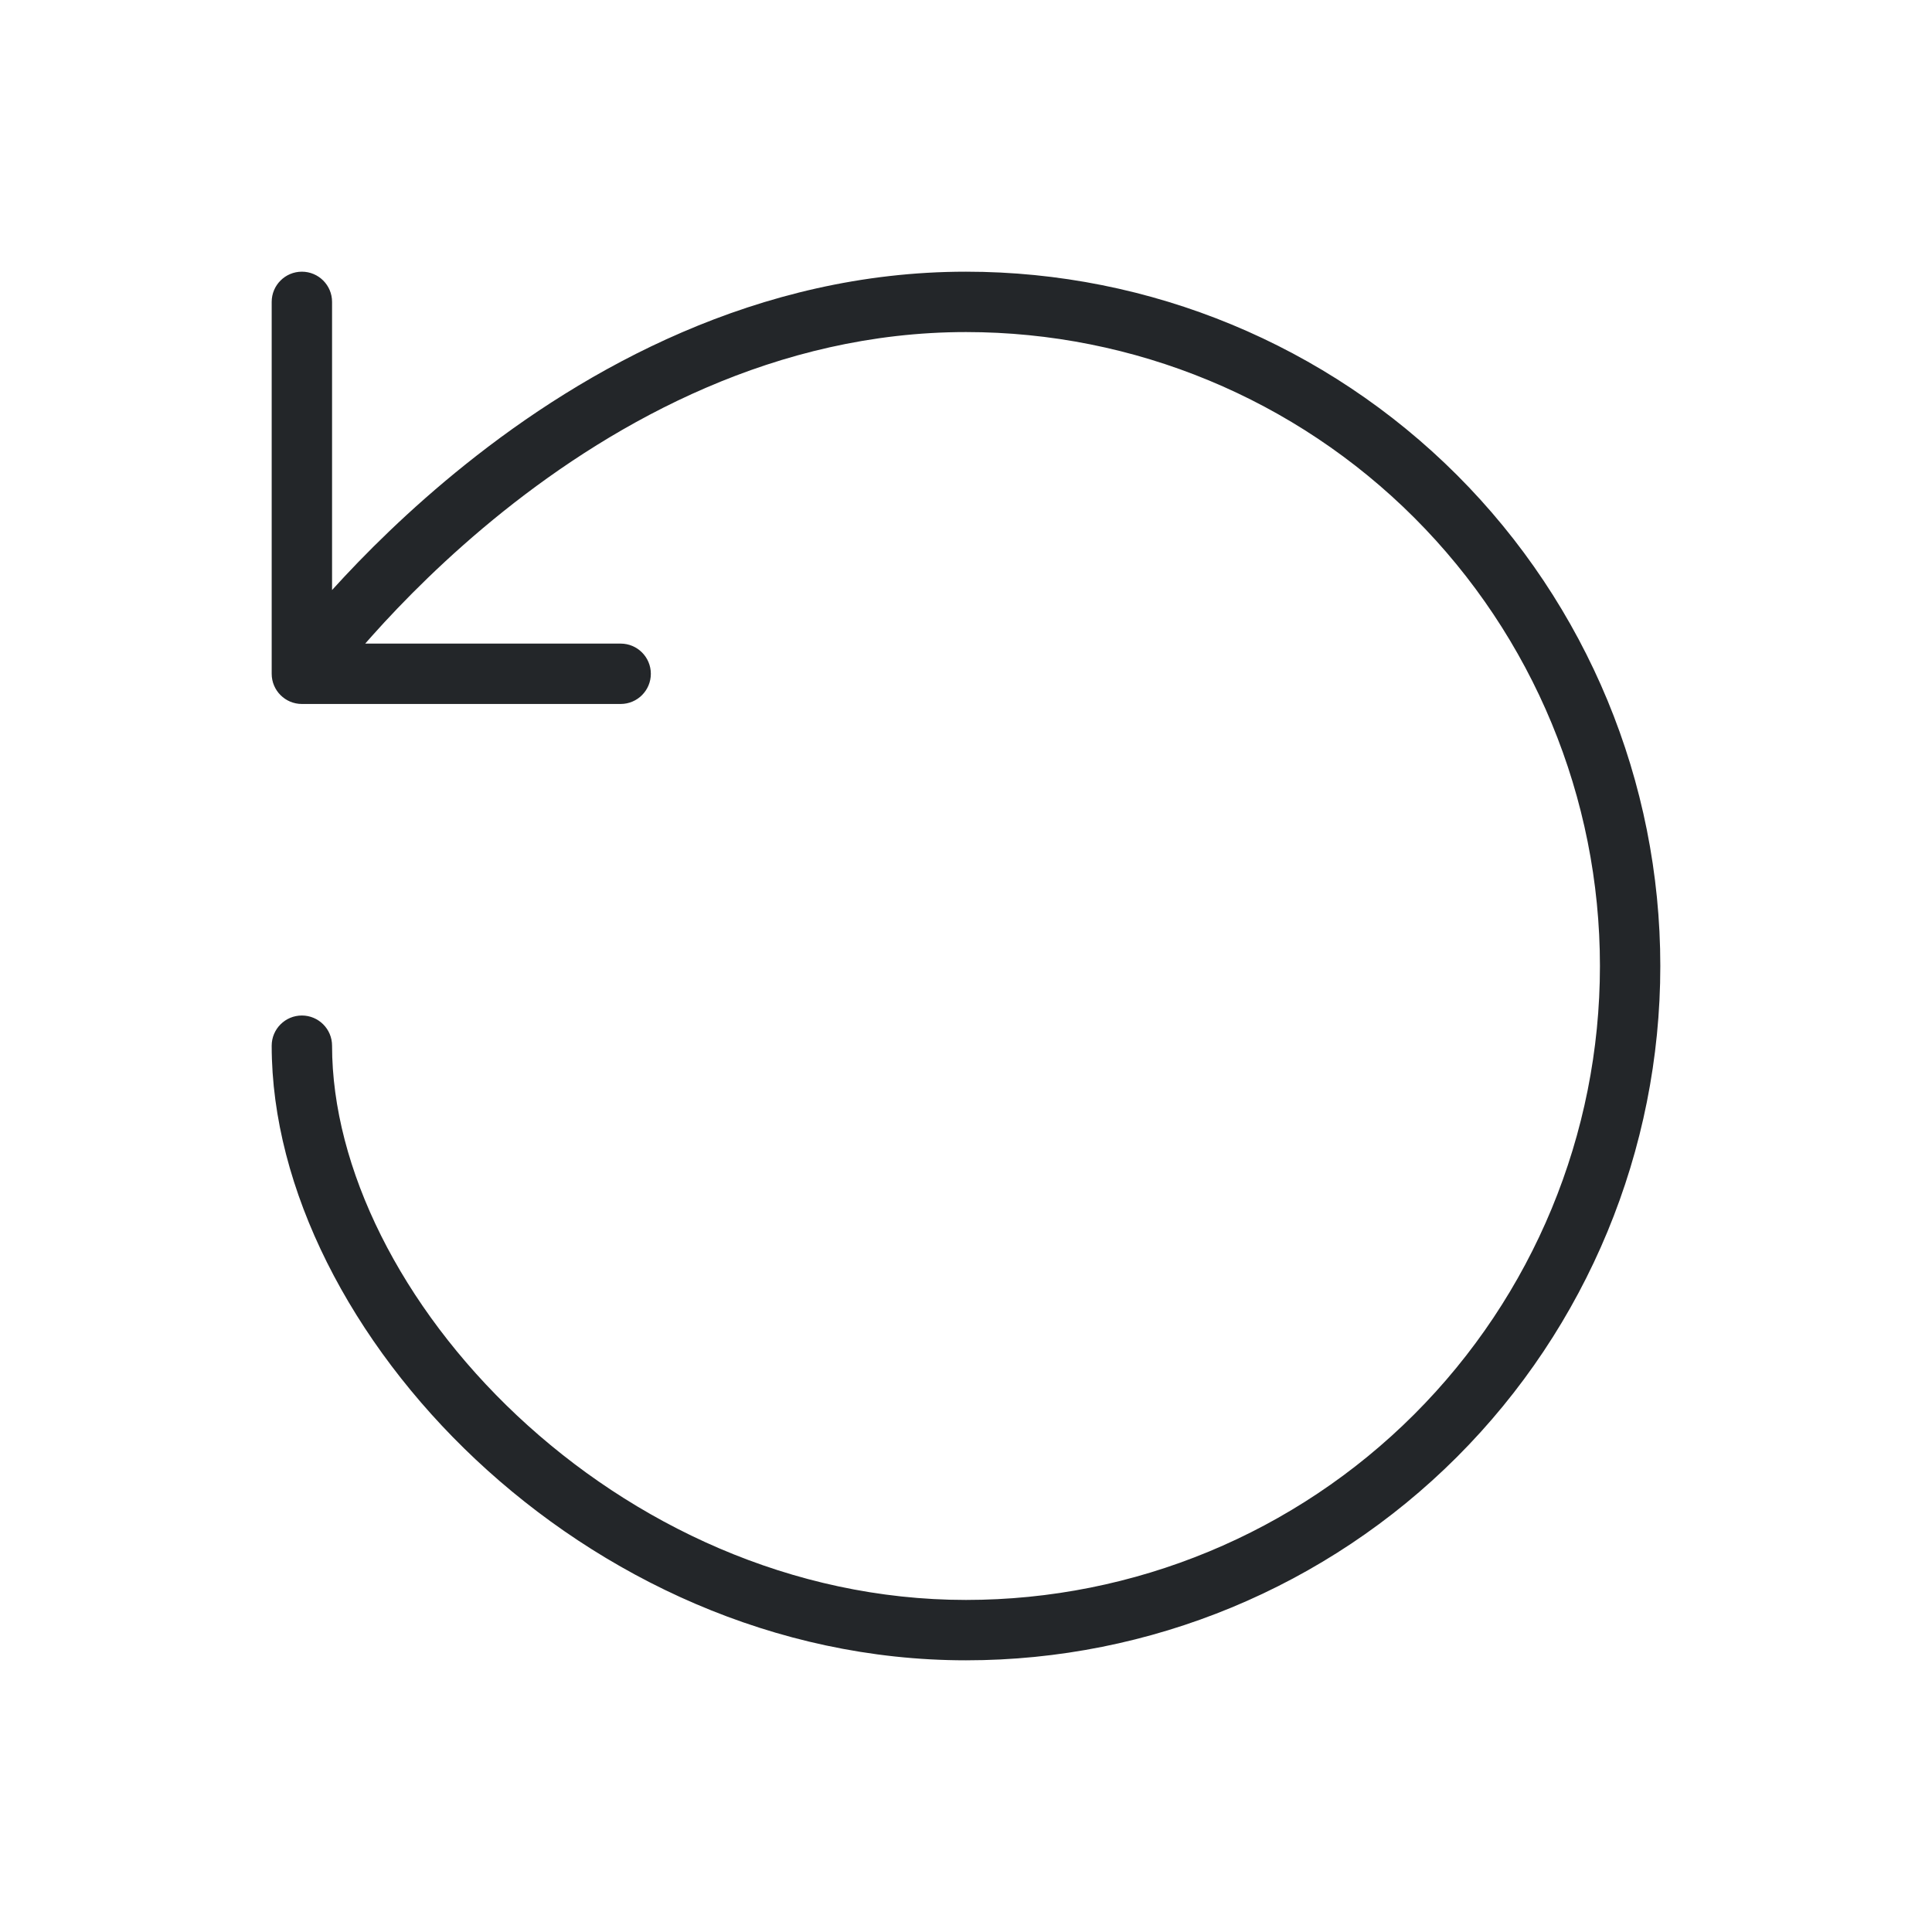
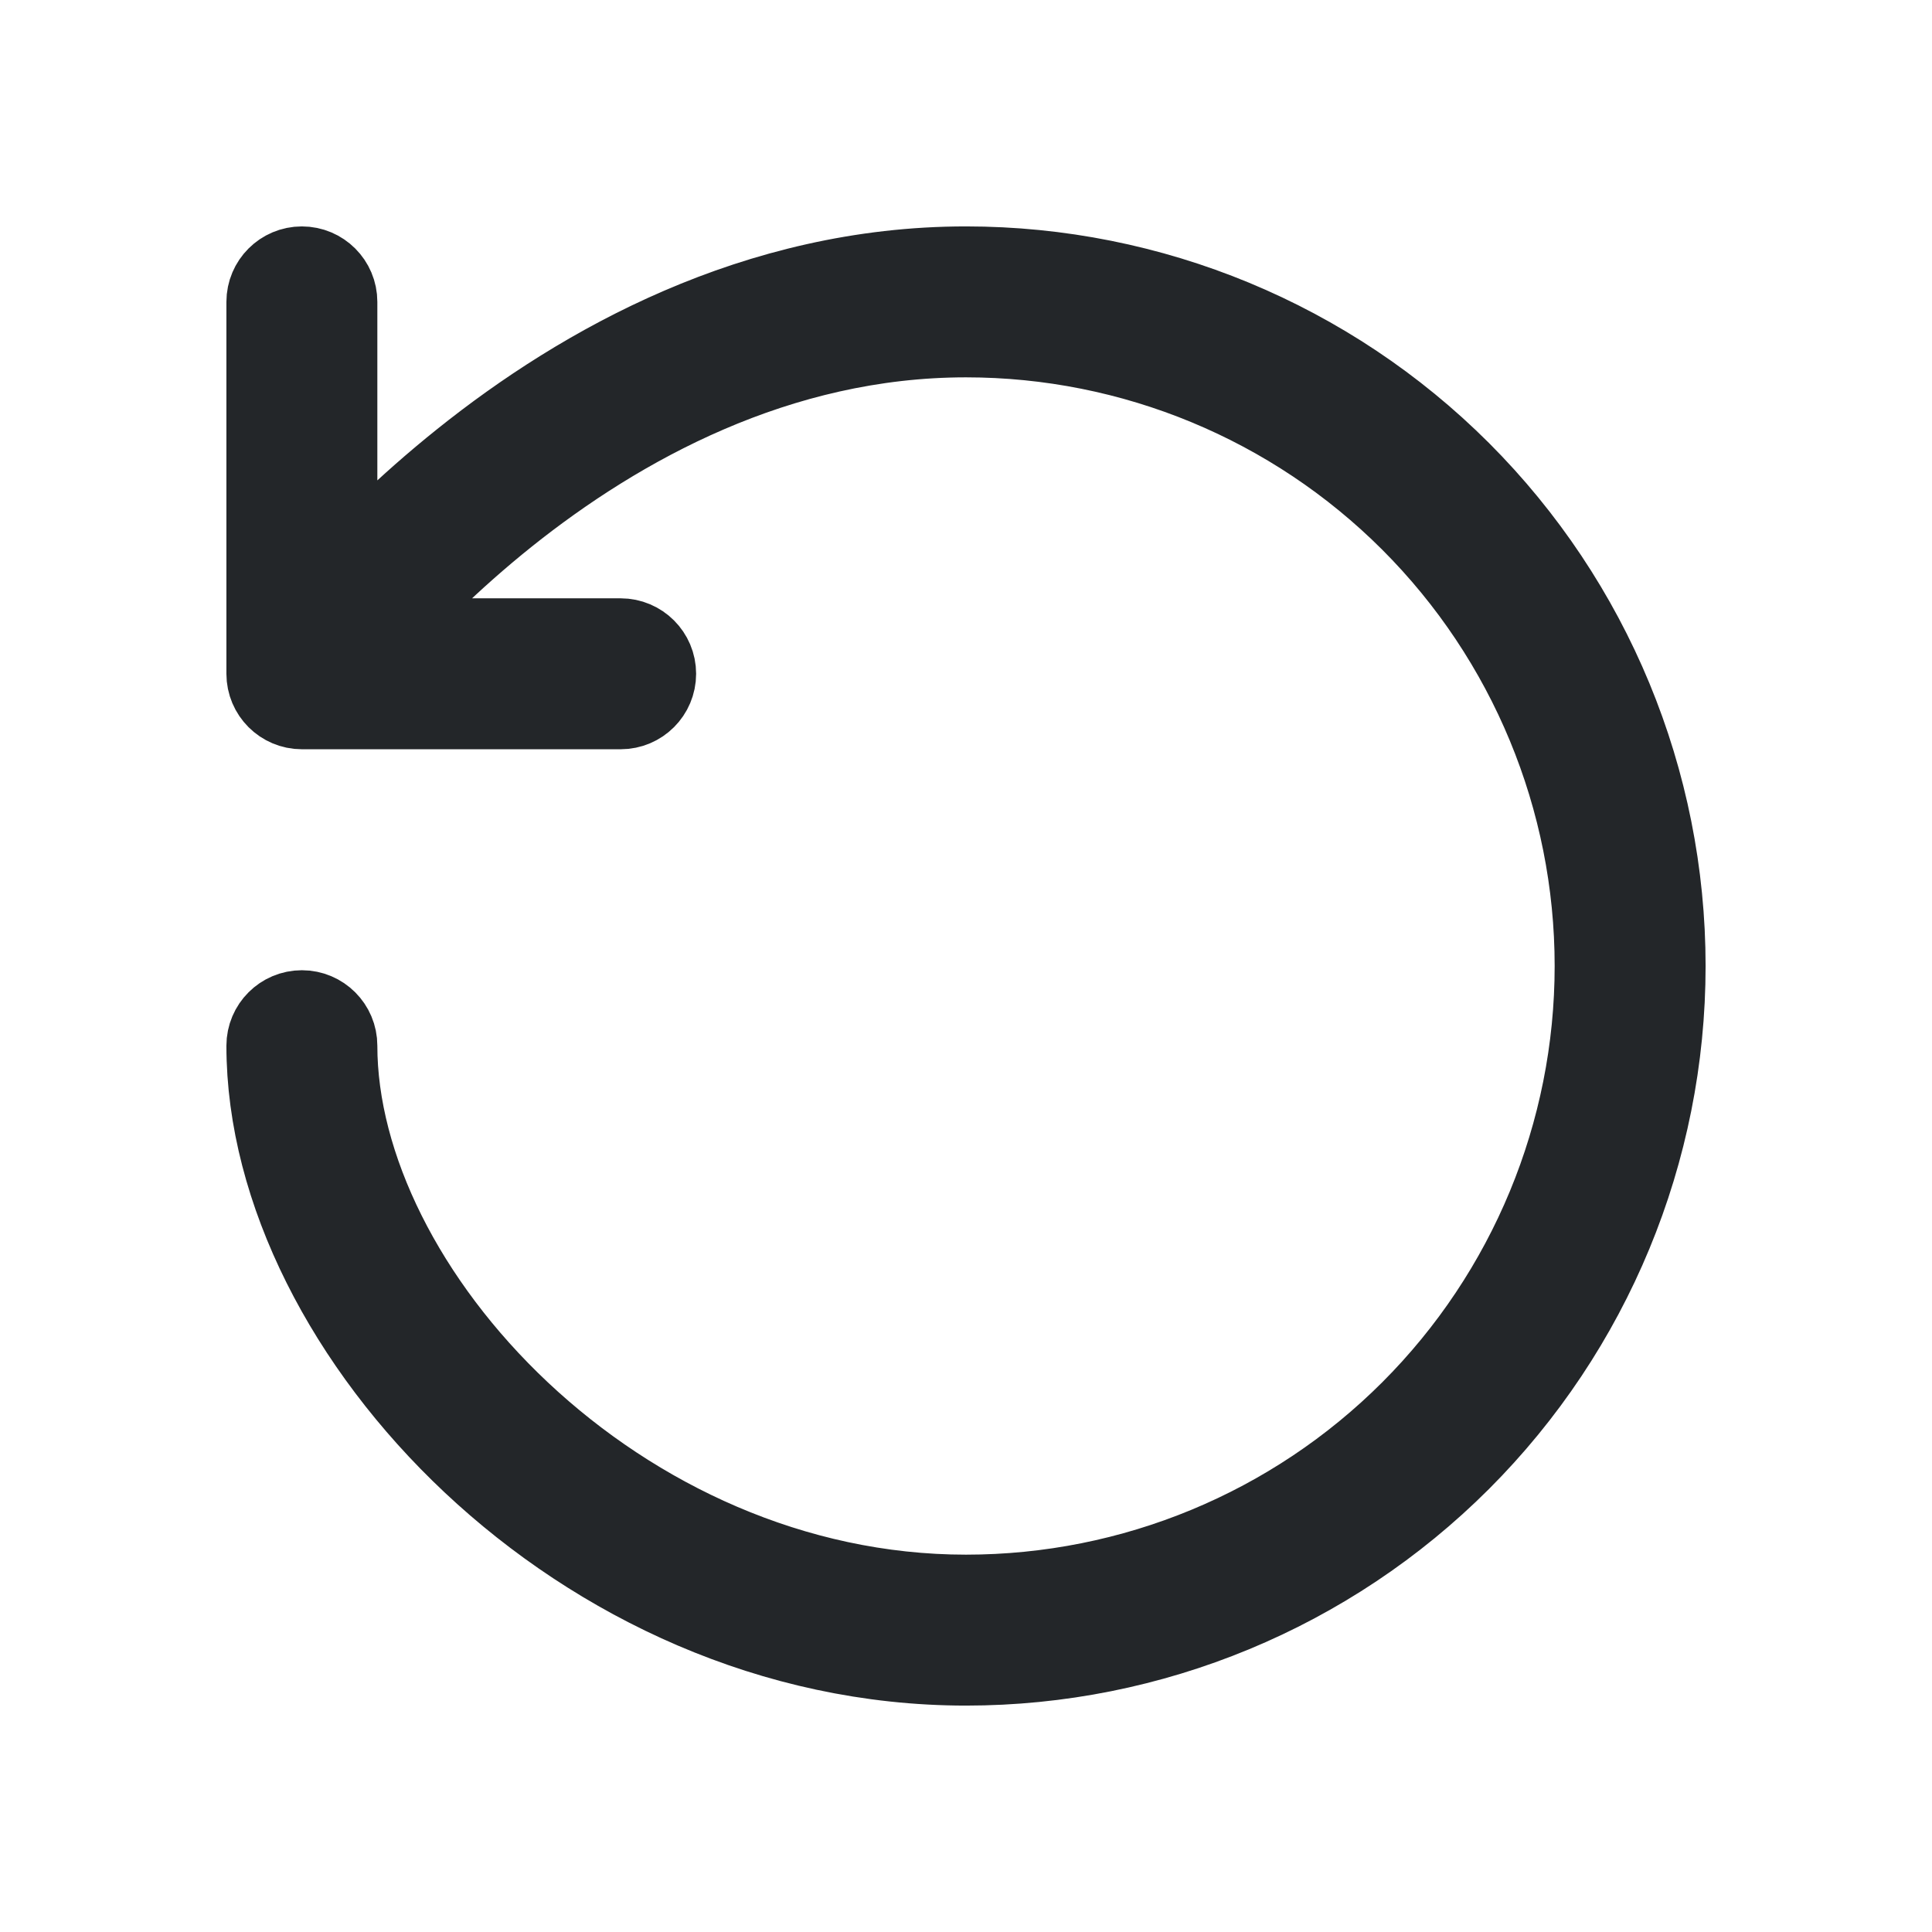
<svg xmlns="http://www.w3.org/2000/svg" width="32" height="32" viewBox="0 0 32 32" fill="none">
-   <path fill-rule="evenodd" clip-rule="evenodd" d="M16 5.5C18.785 5.5 21.456 6.606 23.425 8.575C25.394 10.544 26.5 13.215 26.5 16C26.5 18.785 25.394 21.456 23.425 23.425C21.456 25.394 18.785 26.5 16 26.5C13.109 26.5 10.477 25.242 8.564 23.446C6.643 21.641 5.5 19.345 5.5 17.32C5.5 17.044 5.276 16.82 5 16.82C4.724 16.82 4.5 17.044 4.5 17.32C4.5 19.695 5.819 22.239 7.879 24.174C9.948 26.117 12.816 27.5 16 27.5C19.05 27.5 21.975 26.288 24.132 24.132C26.288 21.975 27.5 19.05 27.5 16C27.5 12.95 26.288 10.025 24.132 7.868C21.975 5.712 19.05 4.5 16 4.5C12.542 4.5 9.684 6.112 7.713 7.69C6.774 8.441 6.027 9.191 5.5 9.773V5C5.5 4.724 5.276 4.5 5 4.5C4.724 4.5 4.5 4.724 4.5 5V11.16C4.5 11.436 4.724 11.66 5 11.66H10.28C10.556 11.66 10.78 11.436 10.78 11.16C10.78 10.884 10.556 10.66 10.28 10.66H6.049C6.086 10.618 6.124 10.575 6.164 10.53C6.665 9.969 7.401 9.219 8.337 8.47C10.216 6.968 12.858 5.5 16 5.5Z" fill="#232629" />
+   <path fill-rule="evenodd" clip-rule="evenodd" d="M16 5.5C18.785 5.5 21.456 6.606 23.425 8.575C25.394 10.544 26.5 13.215 26.5 16C26.5 18.785 25.394 21.456 23.425 23.425C21.456 25.394 18.785 26.5 16 26.5C13.109 26.5 10.477 25.242 8.564 23.446C6.643 21.641 5.5 19.345 5.5 17.32C5.5 17.044 5.276 16.82 5 16.82C4.724 16.82 4.5 17.044 4.5 17.32C4.5 19.695 5.819 22.239 7.879 24.174C9.948 26.117 12.816 27.5 16 27.5C19.05 27.5 21.975 26.288 24.132 24.132C26.288 21.975 27.5 19.05 27.5 16C27.5 12.95 26.288 10.025 24.132 7.868C21.975 5.712 19.05 4.5 16 4.5C12.542 4.5 9.684 6.112 7.713 7.69C6.774 8.441 6.027 9.191 5.5 9.773V5C5.5 4.724 5.276 4.5 5 4.5C4.724 4.5 4.5 4.724 4.5 5V11.16C4.5 11.436 4.724 11.66 5 11.66H10.28C10.556 11.66 10.78 11.436 10.78 11.16C10.78 10.884 10.556 10.66 10.28 10.66H6.049C6.086 10.618 6.124 10.575 6.164 10.53C6.665 9.969 7.401 9.219 8.337 8.47C10.216 6.968 12.858 5.5 16 5.5Z" stroke="#232629" stroke-width="1.5" />
</svg>
